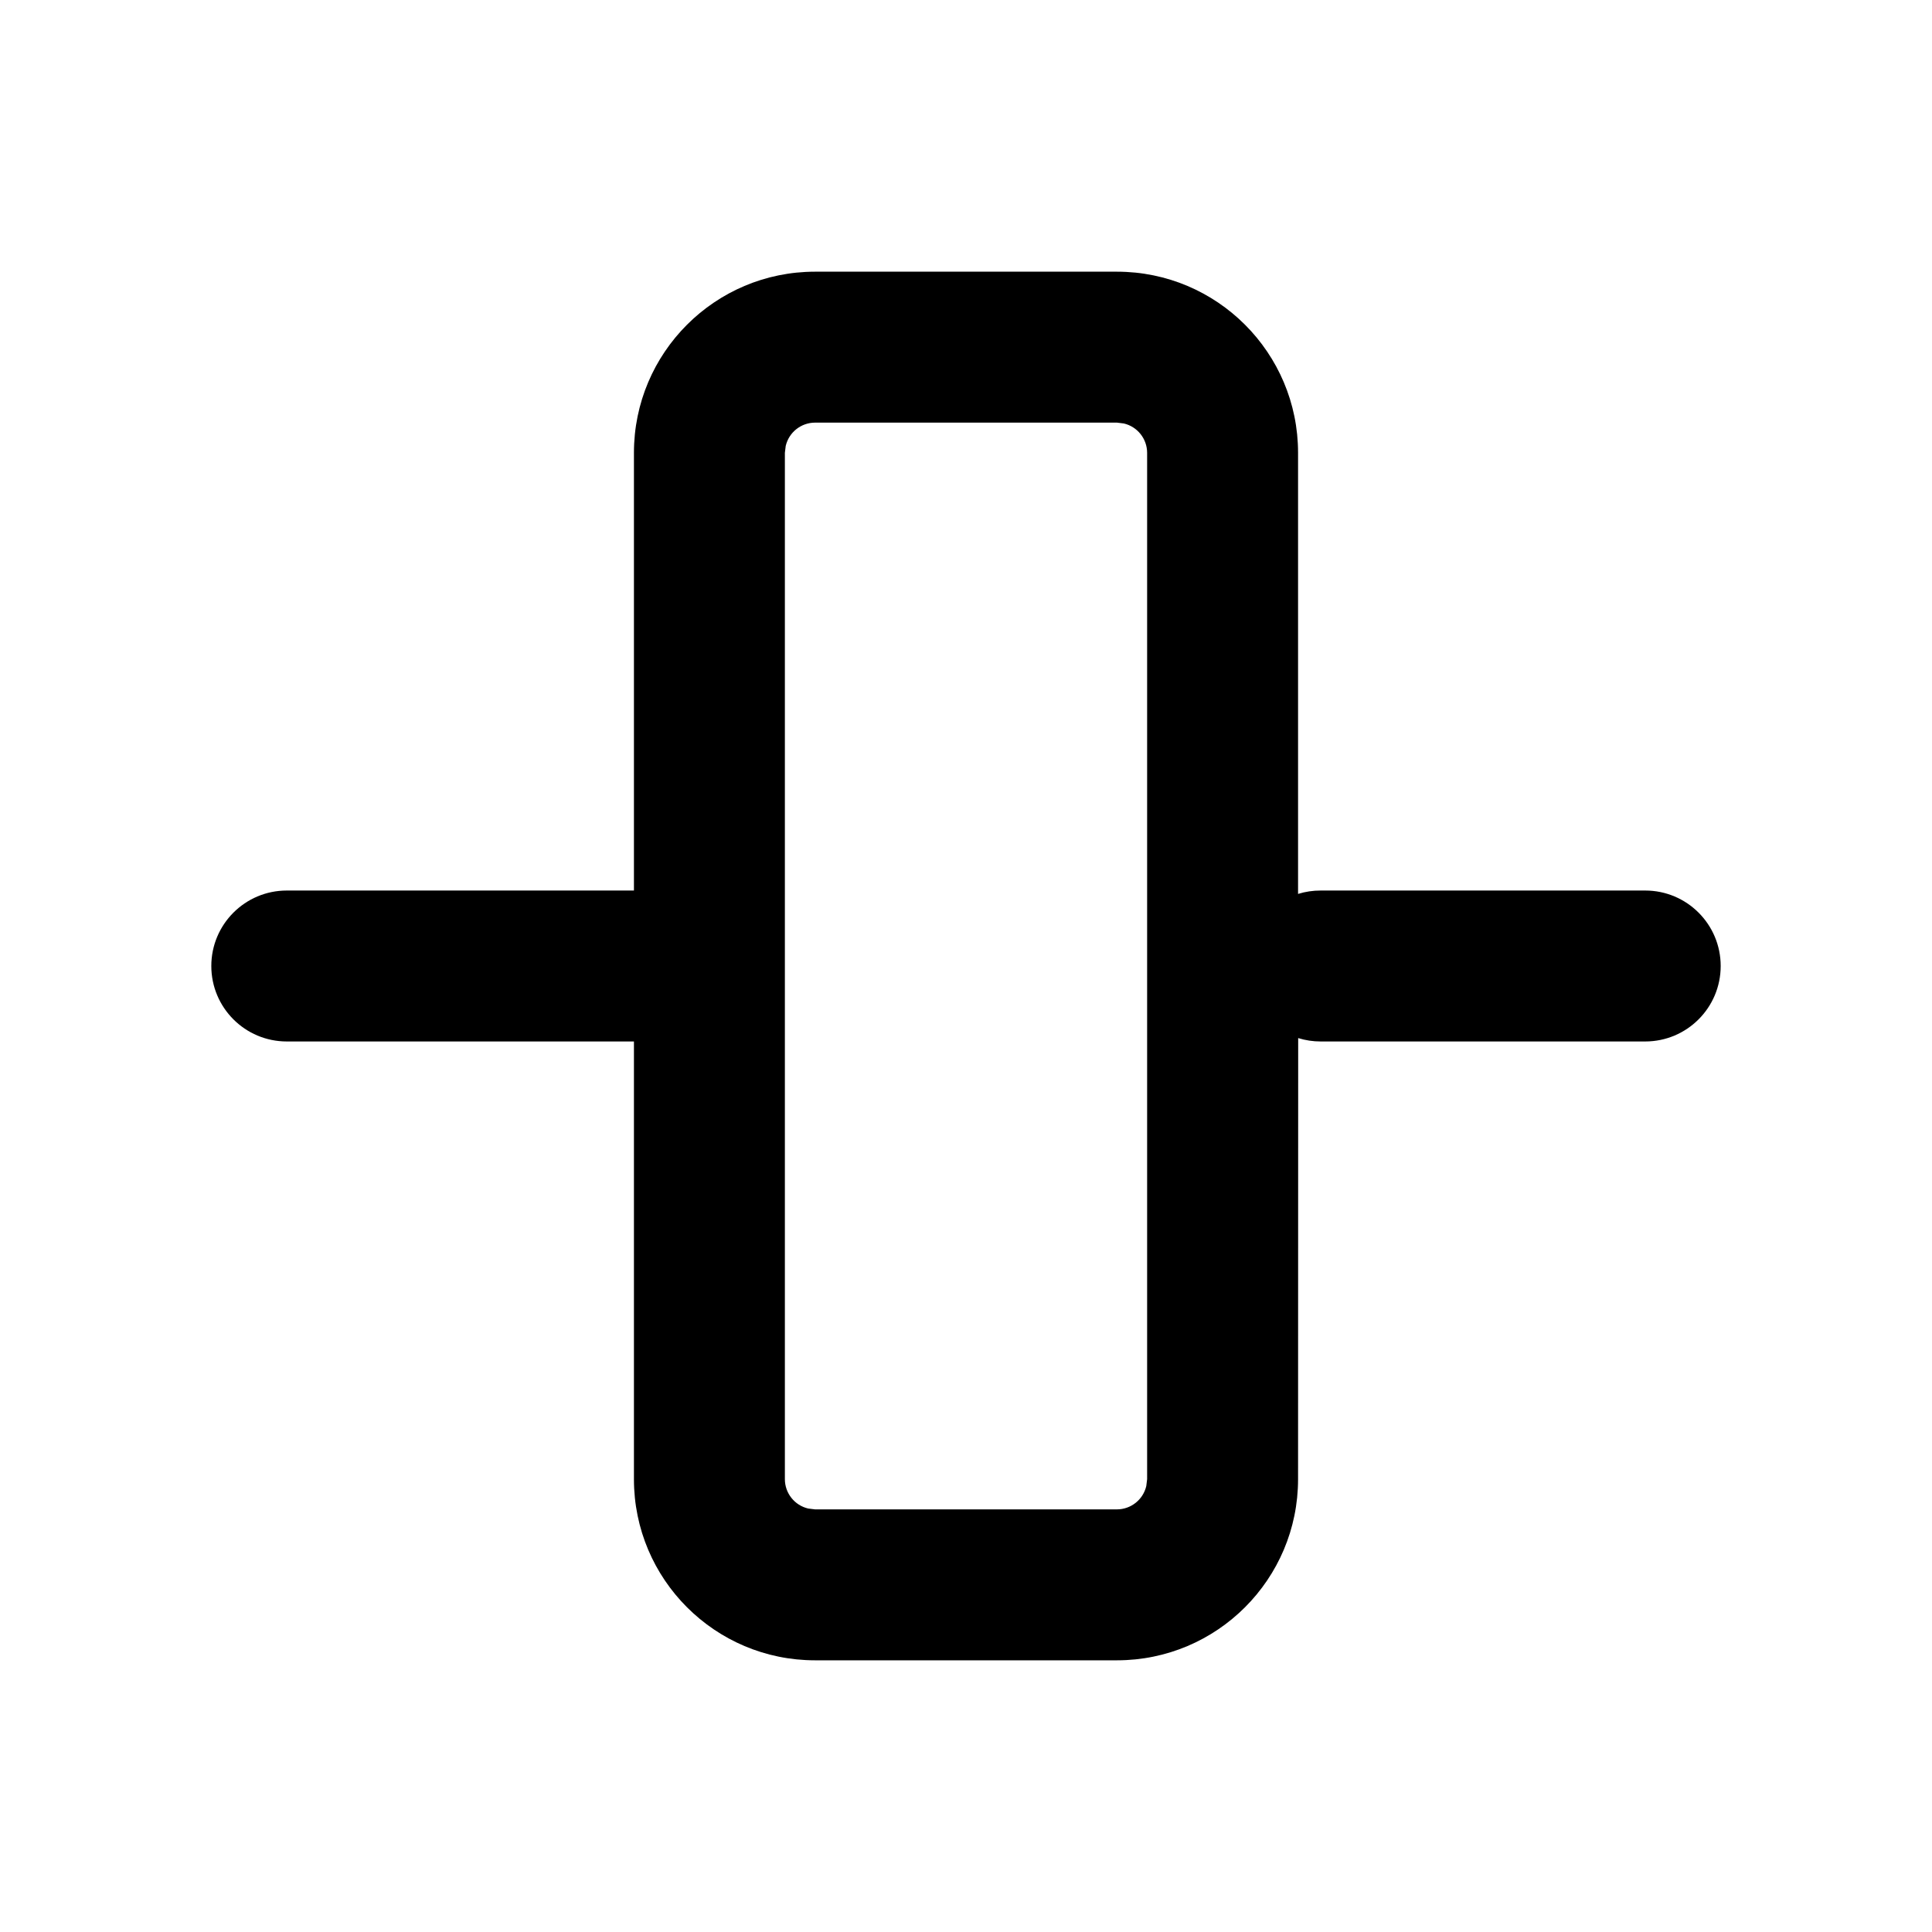
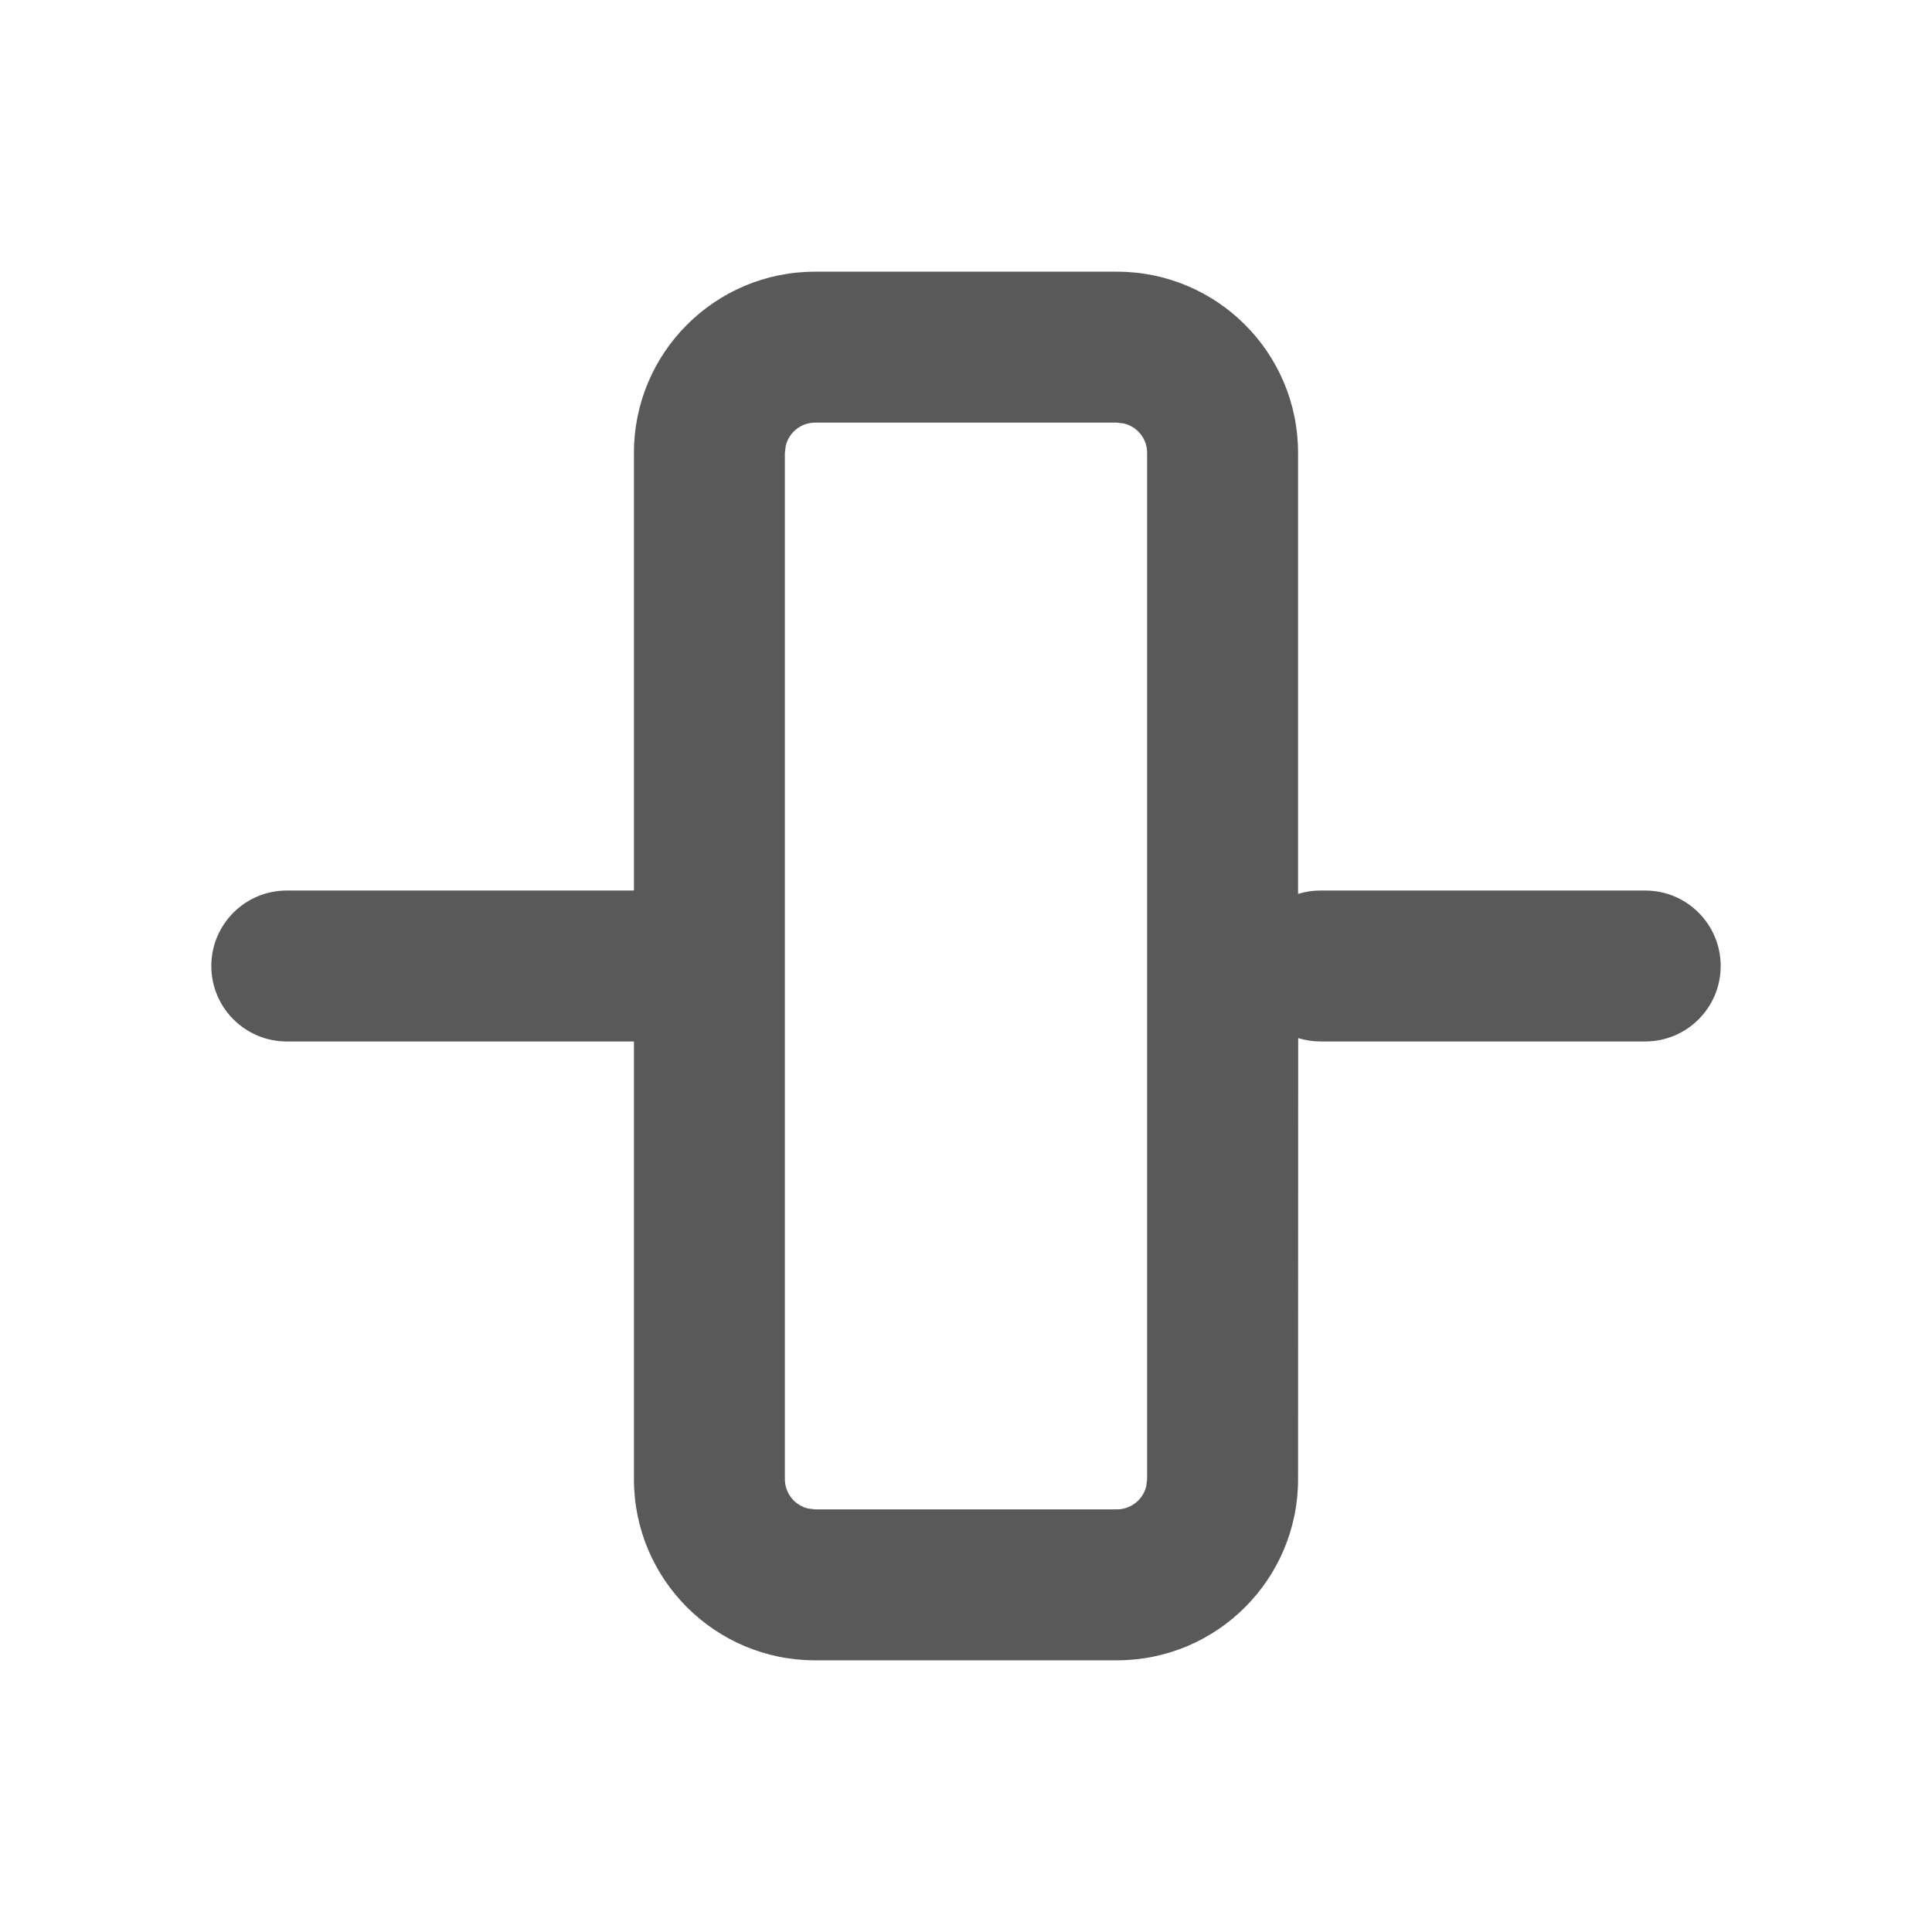
- <svg xmlns="http://www.w3.org/2000/svg" viewBox="0 0 1024 1024" fill="currentColor">
-   <path d="M592 144a96 96 0 0 1 96 96v233.792a40 40 0 0 1 12.032-1.792h171.968a40 40 0 1 1 0 80h-172.032a40 40 0 0 1-11.904-1.792l-0.064 233.792a96 96 0 0 1-96 96h-160a96 96 0 0 1-96-96V552H152a40 40 0 1 1 0-80H336V240a96 96 0 0 1 96-96h160z m0 80h-160a16 16 0 0 0-15.552 12.352L416 240v544a16 16 0 0 0 12.352 15.552l3.648 0.448h160a16 16 0 0 0 15.552-12.352l0.448-3.648v-544a16 16 0 0 0-12.352-15.552L592 224z" />
+ <svg xmlns="http://www.w3.org/2000/svg" class="icon" viewBox="0 0 1024 1024" version="1.1" width="1024" height="1024">
+   <path d="M592 144a96 96 0 0 1 96 96v233.792a40 40 0 0 1 12.032-1.792h171.968a40 40 0 1 1 0 80h-172.032a40 40 0 0 1-11.904-1.792l-0.064 233.792a96 96 0 0 1-96 96h-160a96 96 0 0 1-96-96V552H152a40 40 0 1 1 0-80H336V240a96 96 0 0 1 96-96h160z m0 80h-160a16 16 0 0 0-15.552 12.352L416 240v544a16 16 0 0 0 12.352 15.552l3.648 0.448h160a16 16 0 0 0 15.552-12.352l0.448-3.648v-544a16 16 0 0 0-12.352-15.552L592 224z" fill="#595959" />
</svg>
